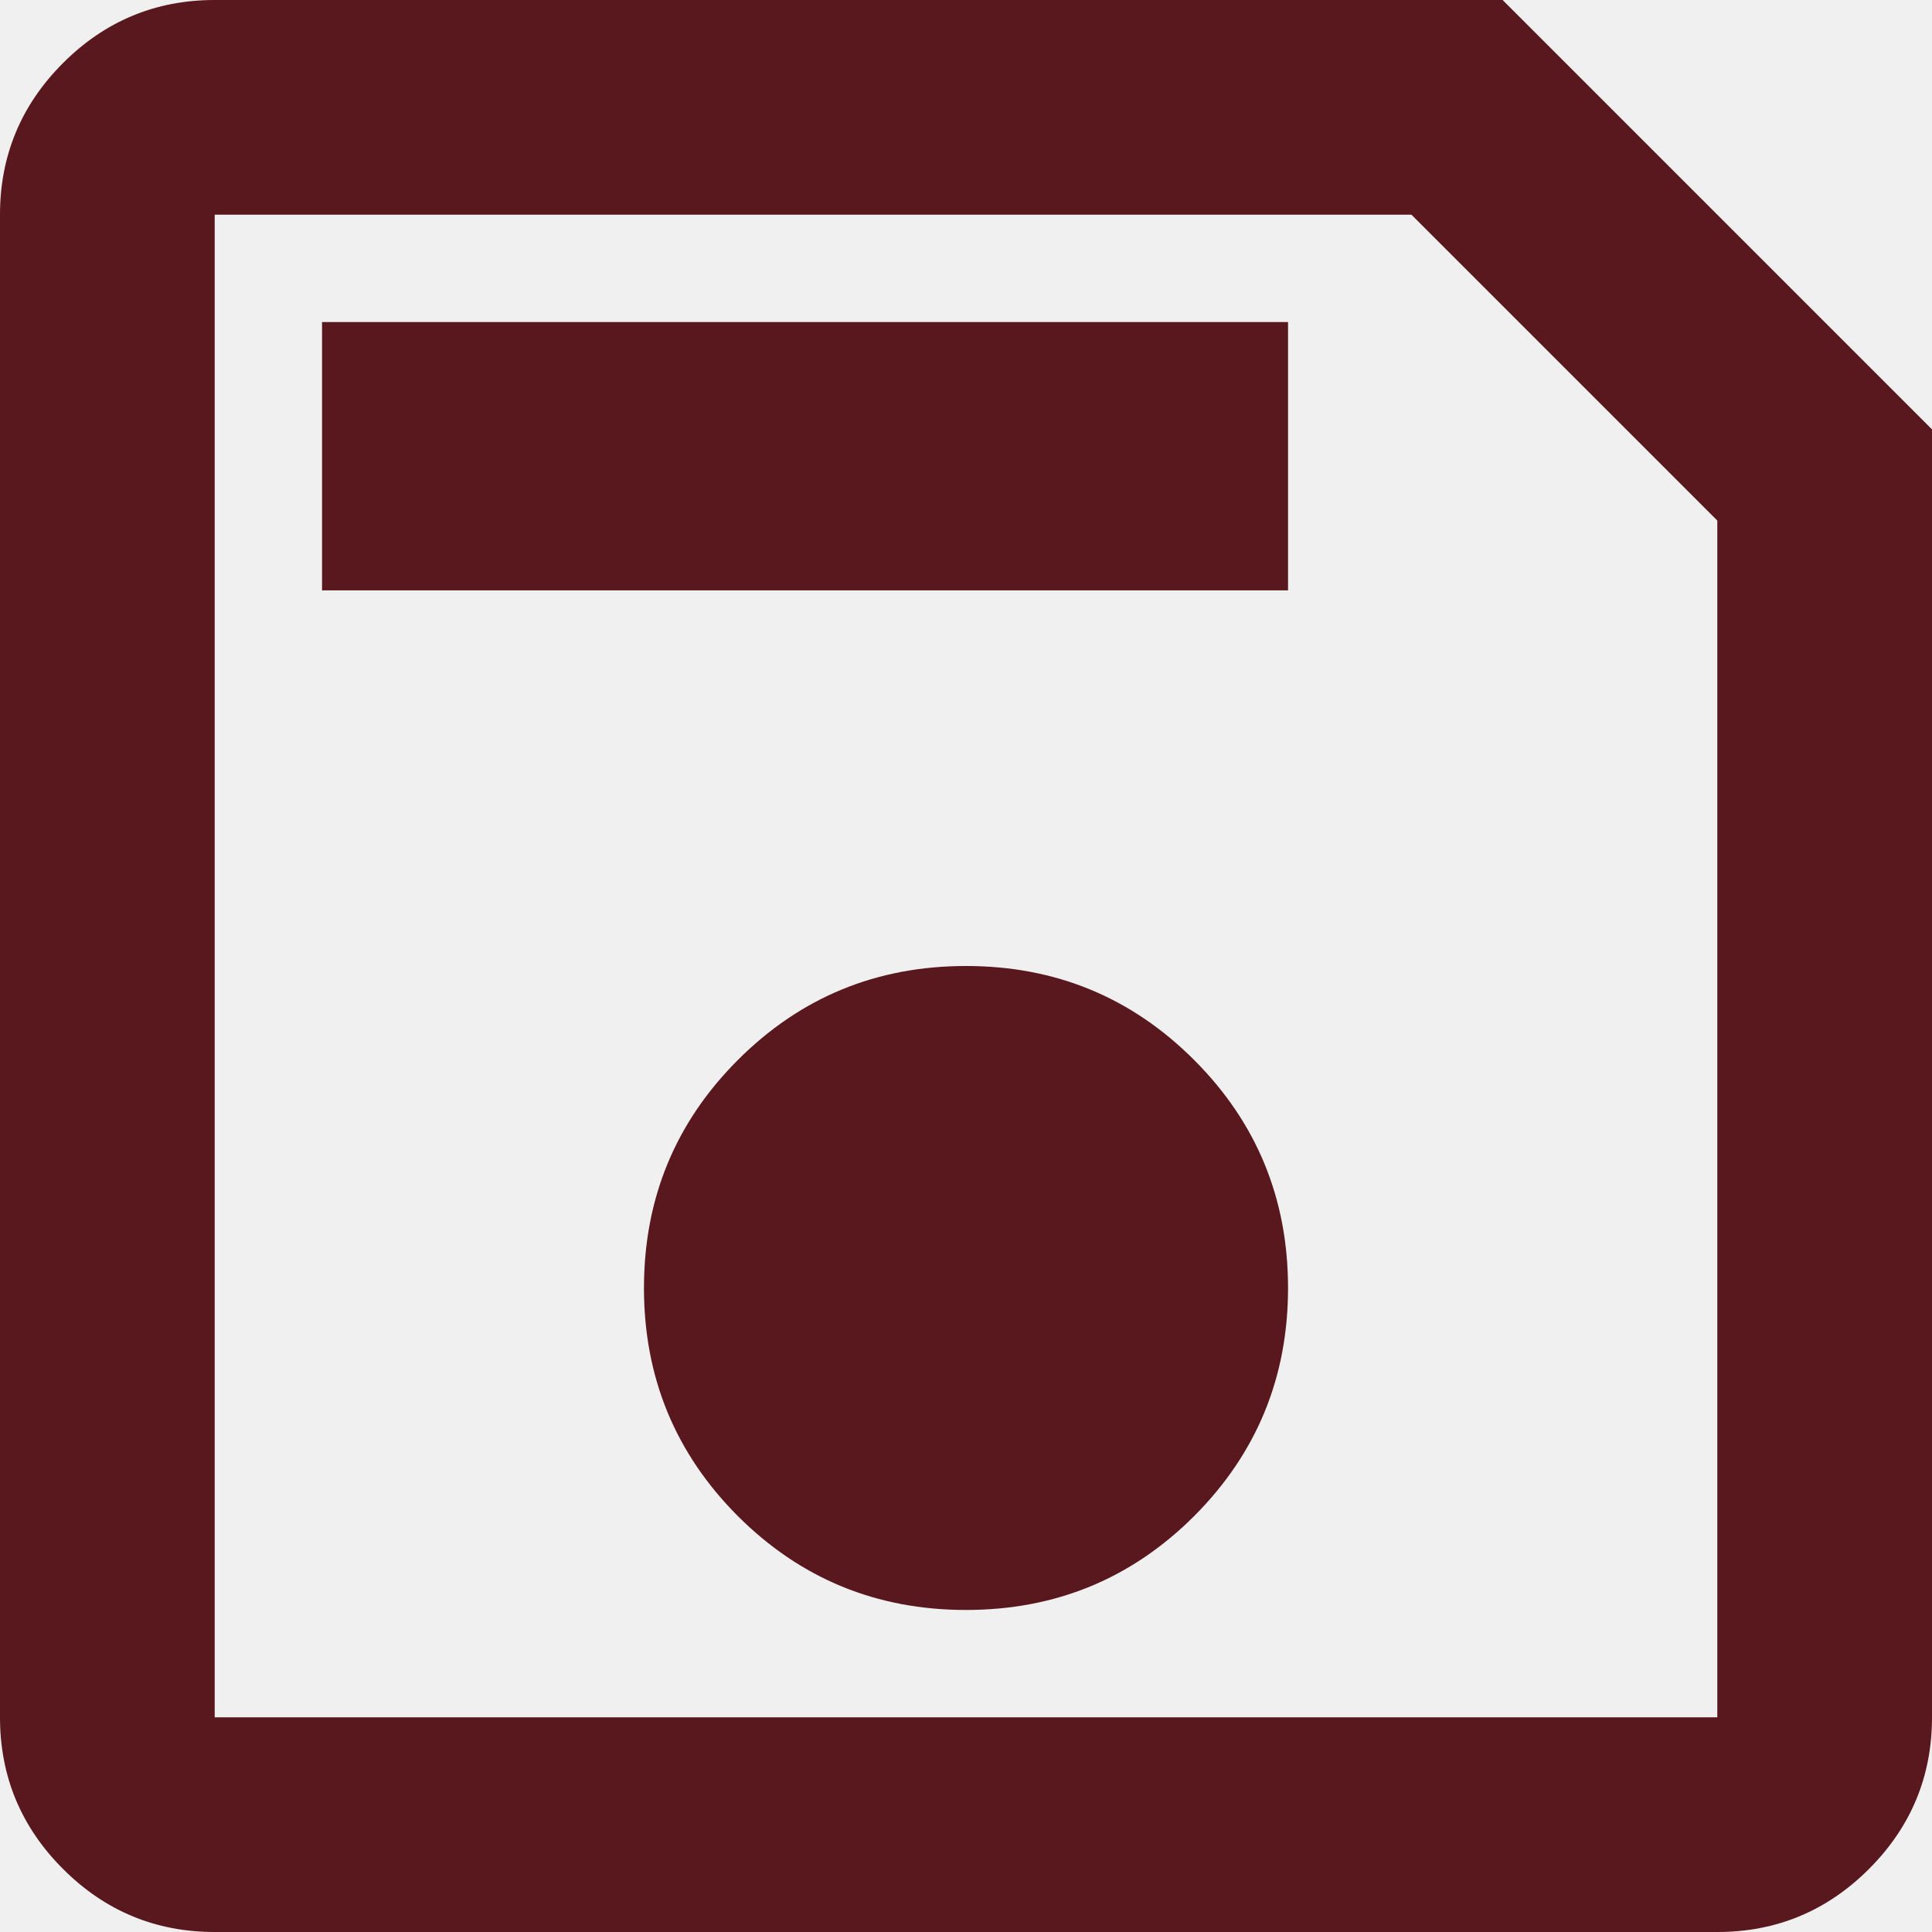
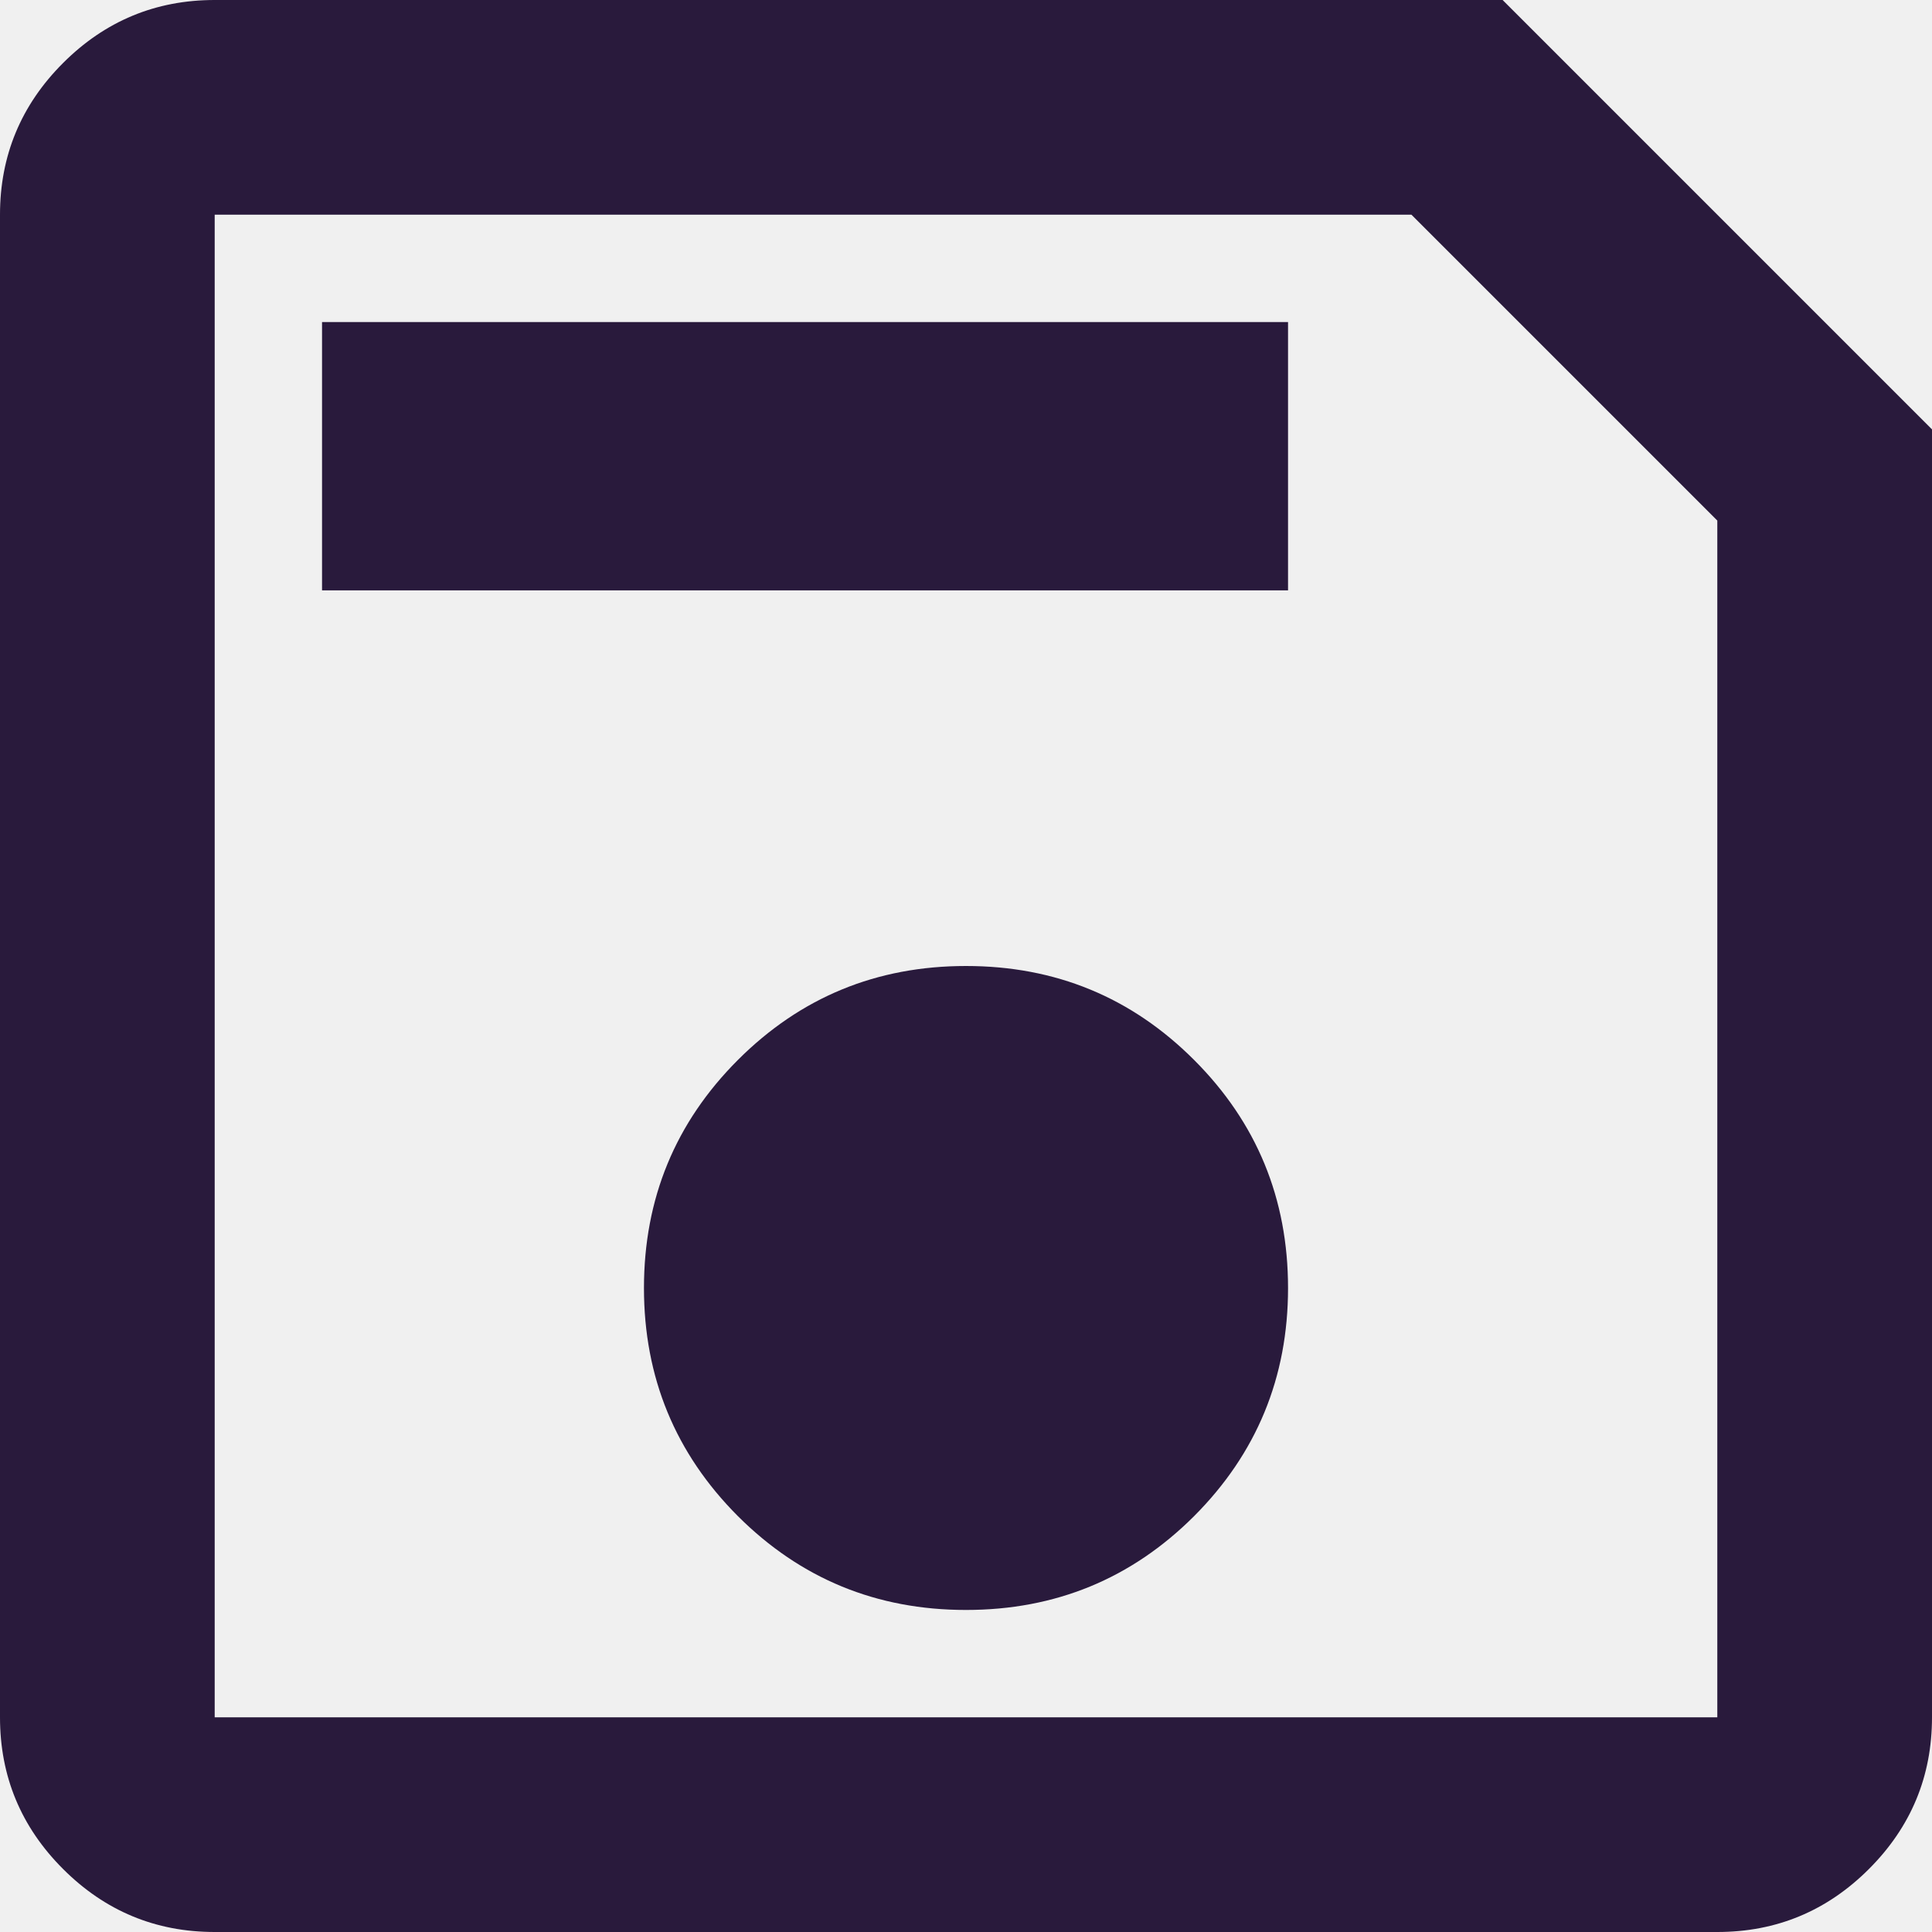
<svg xmlns="http://www.w3.org/2000/svg" width="16" height="16" viewBox="0 0 16 16" fill="none">
  <g clip-path="url(#clip0_8955_47885)">
-     <path d="M16 3.556V14.222C16 14.711 15.826 15.13 15.478 15.478C15.13 15.826 14.711 16 14.222 16H1.778C1.289 16 0.87 15.826 0.522 15.478C0.174 15.13 0 14.711 0 14.222V1.778C0 1.289 0.174 0.87 0.522 0.522C0.87 0.174 1.289 0 1.778 0H12.444L16 3.556ZM14.222 4.311L11.689 1.778H1.778V14.222H14.222V4.311ZM8 13.333C8.741 13.333 9.37 13.074 9.889 12.556C10.407 12.037 10.667 11.407 10.667 10.667C10.667 9.926 10.407 9.296 9.889 8.778C9.37 8.259 8.741 8 8 8C7.259 8 6.63 8.259 6.111 8.778C5.593 9.296 5.333 9.926 5.333 10.667C5.333 11.407 5.593 12.037 6.111 12.556C6.63 13.074 7.259 13.333 8 13.333ZM2.667 4.889H10.667V2.667H2.667V4.889ZM1.778 4.311V14.222V1.778V4.311Z" fill="#58181D" />
+     <path d="M16 3.556V14.222C16 14.711 15.826 15.13 15.478 15.478C15.13 15.826 14.711 16 14.222 16H1.778C1.289 16 0.87 15.826 0.522 15.478C0.174 15.13 0 14.711 0 14.222V1.778C0 1.289 0.174 0.87 0.522 0.522C0.87 0.174 1.289 0 1.778 0H12.444L16 3.556ZM14.222 4.311L11.689 1.778H1.778V14.222H14.222V4.311ZM8 13.333C8.741 13.333 9.37 13.074 9.889 12.556C10.407 12.037 10.667 11.407 10.667 10.667C10.667 9.926 10.407 9.296 9.889 8.778C9.37 8.259 8.741 8 8 8C7.259 8 6.63 8.259 6.111 8.778C5.593 9.296 5.333 9.926 5.333 10.667C5.333 11.407 5.593 12.037 6.111 12.556C6.63 13.074 7.259 13.333 8 13.333ZM2.667 4.889H10.667V2.667H2.667V4.889ZM1.778 4.311V14.222V1.778V4.311Z" fill="#291A3C" />
  </g>
  <defs>
    <clipPath id="clip0_8955_47885">
      <rect width="16" height="16" fill="white" />
    </clipPath>
  </defs>
</svg>
